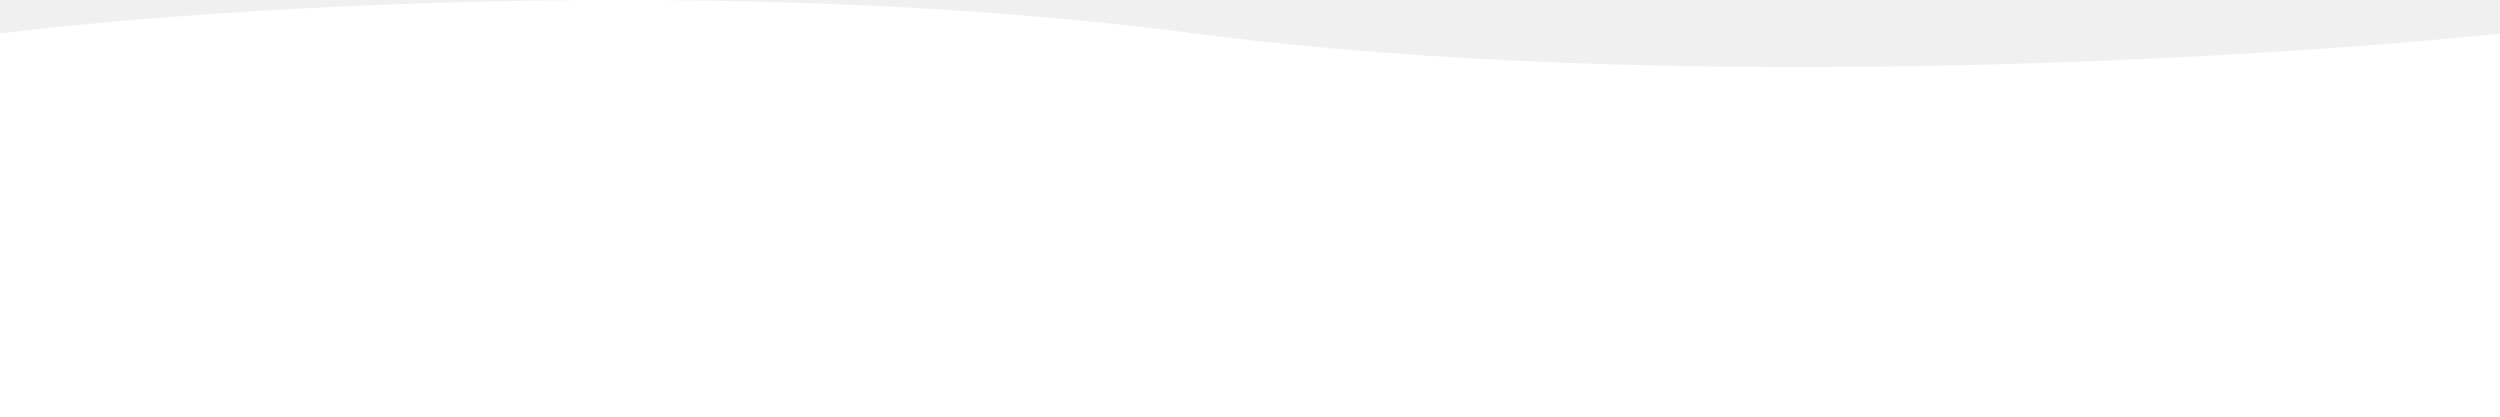
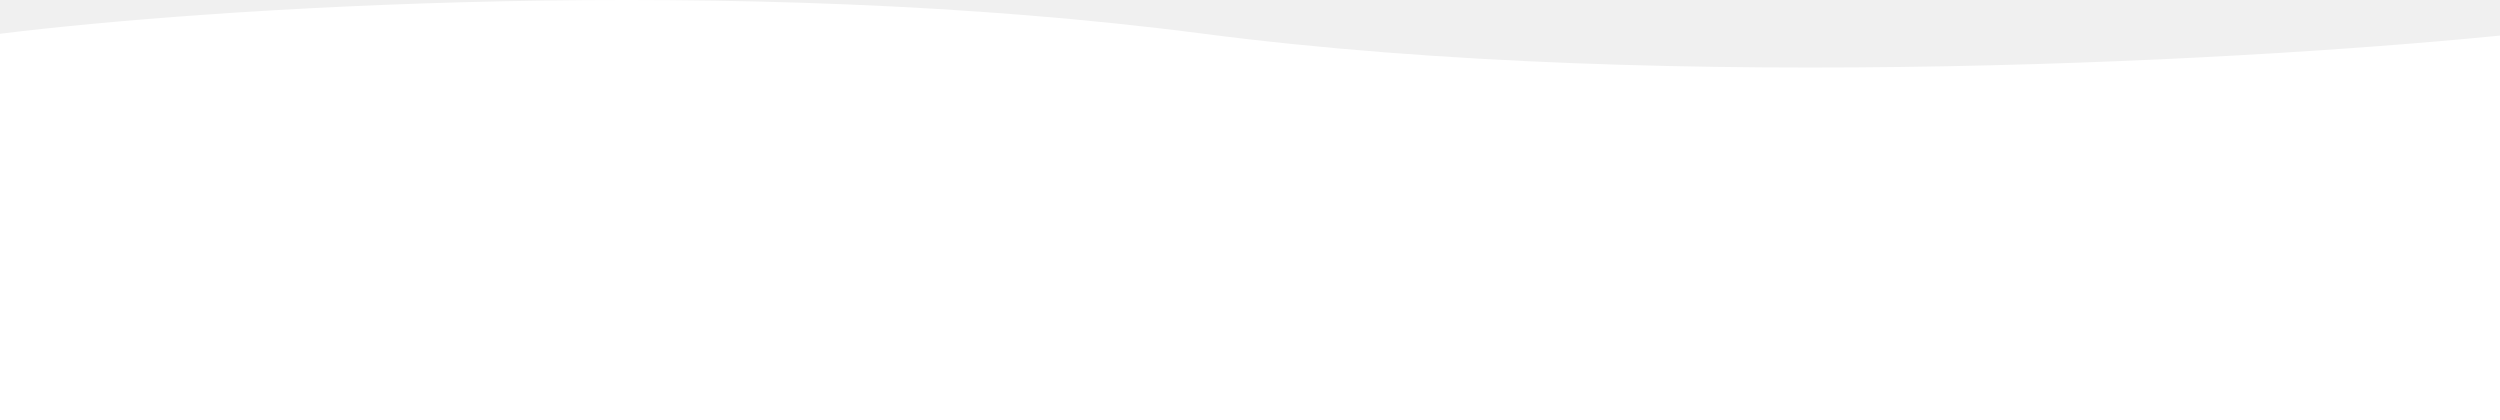
- <svg xmlns="http://www.w3.org/2000/svg" width="1440" height="240" viewBox="0 0 1440 240" fill="#ffffff" gradient="#FFFFFF">
+ <svg xmlns="http://www.w3.org/2000/svg" width="1430" height="240" viewBox="0 0 1430 240" fill="#ffffff" gradient="#FFFFFF">
  <path d="M0 19.32V256H1440V19.32C1301.46 33.898 957.217 54.309 688.576 19.32C419.935 -15.67 117.592 4.741 0 19.32Z" />
</svg>
